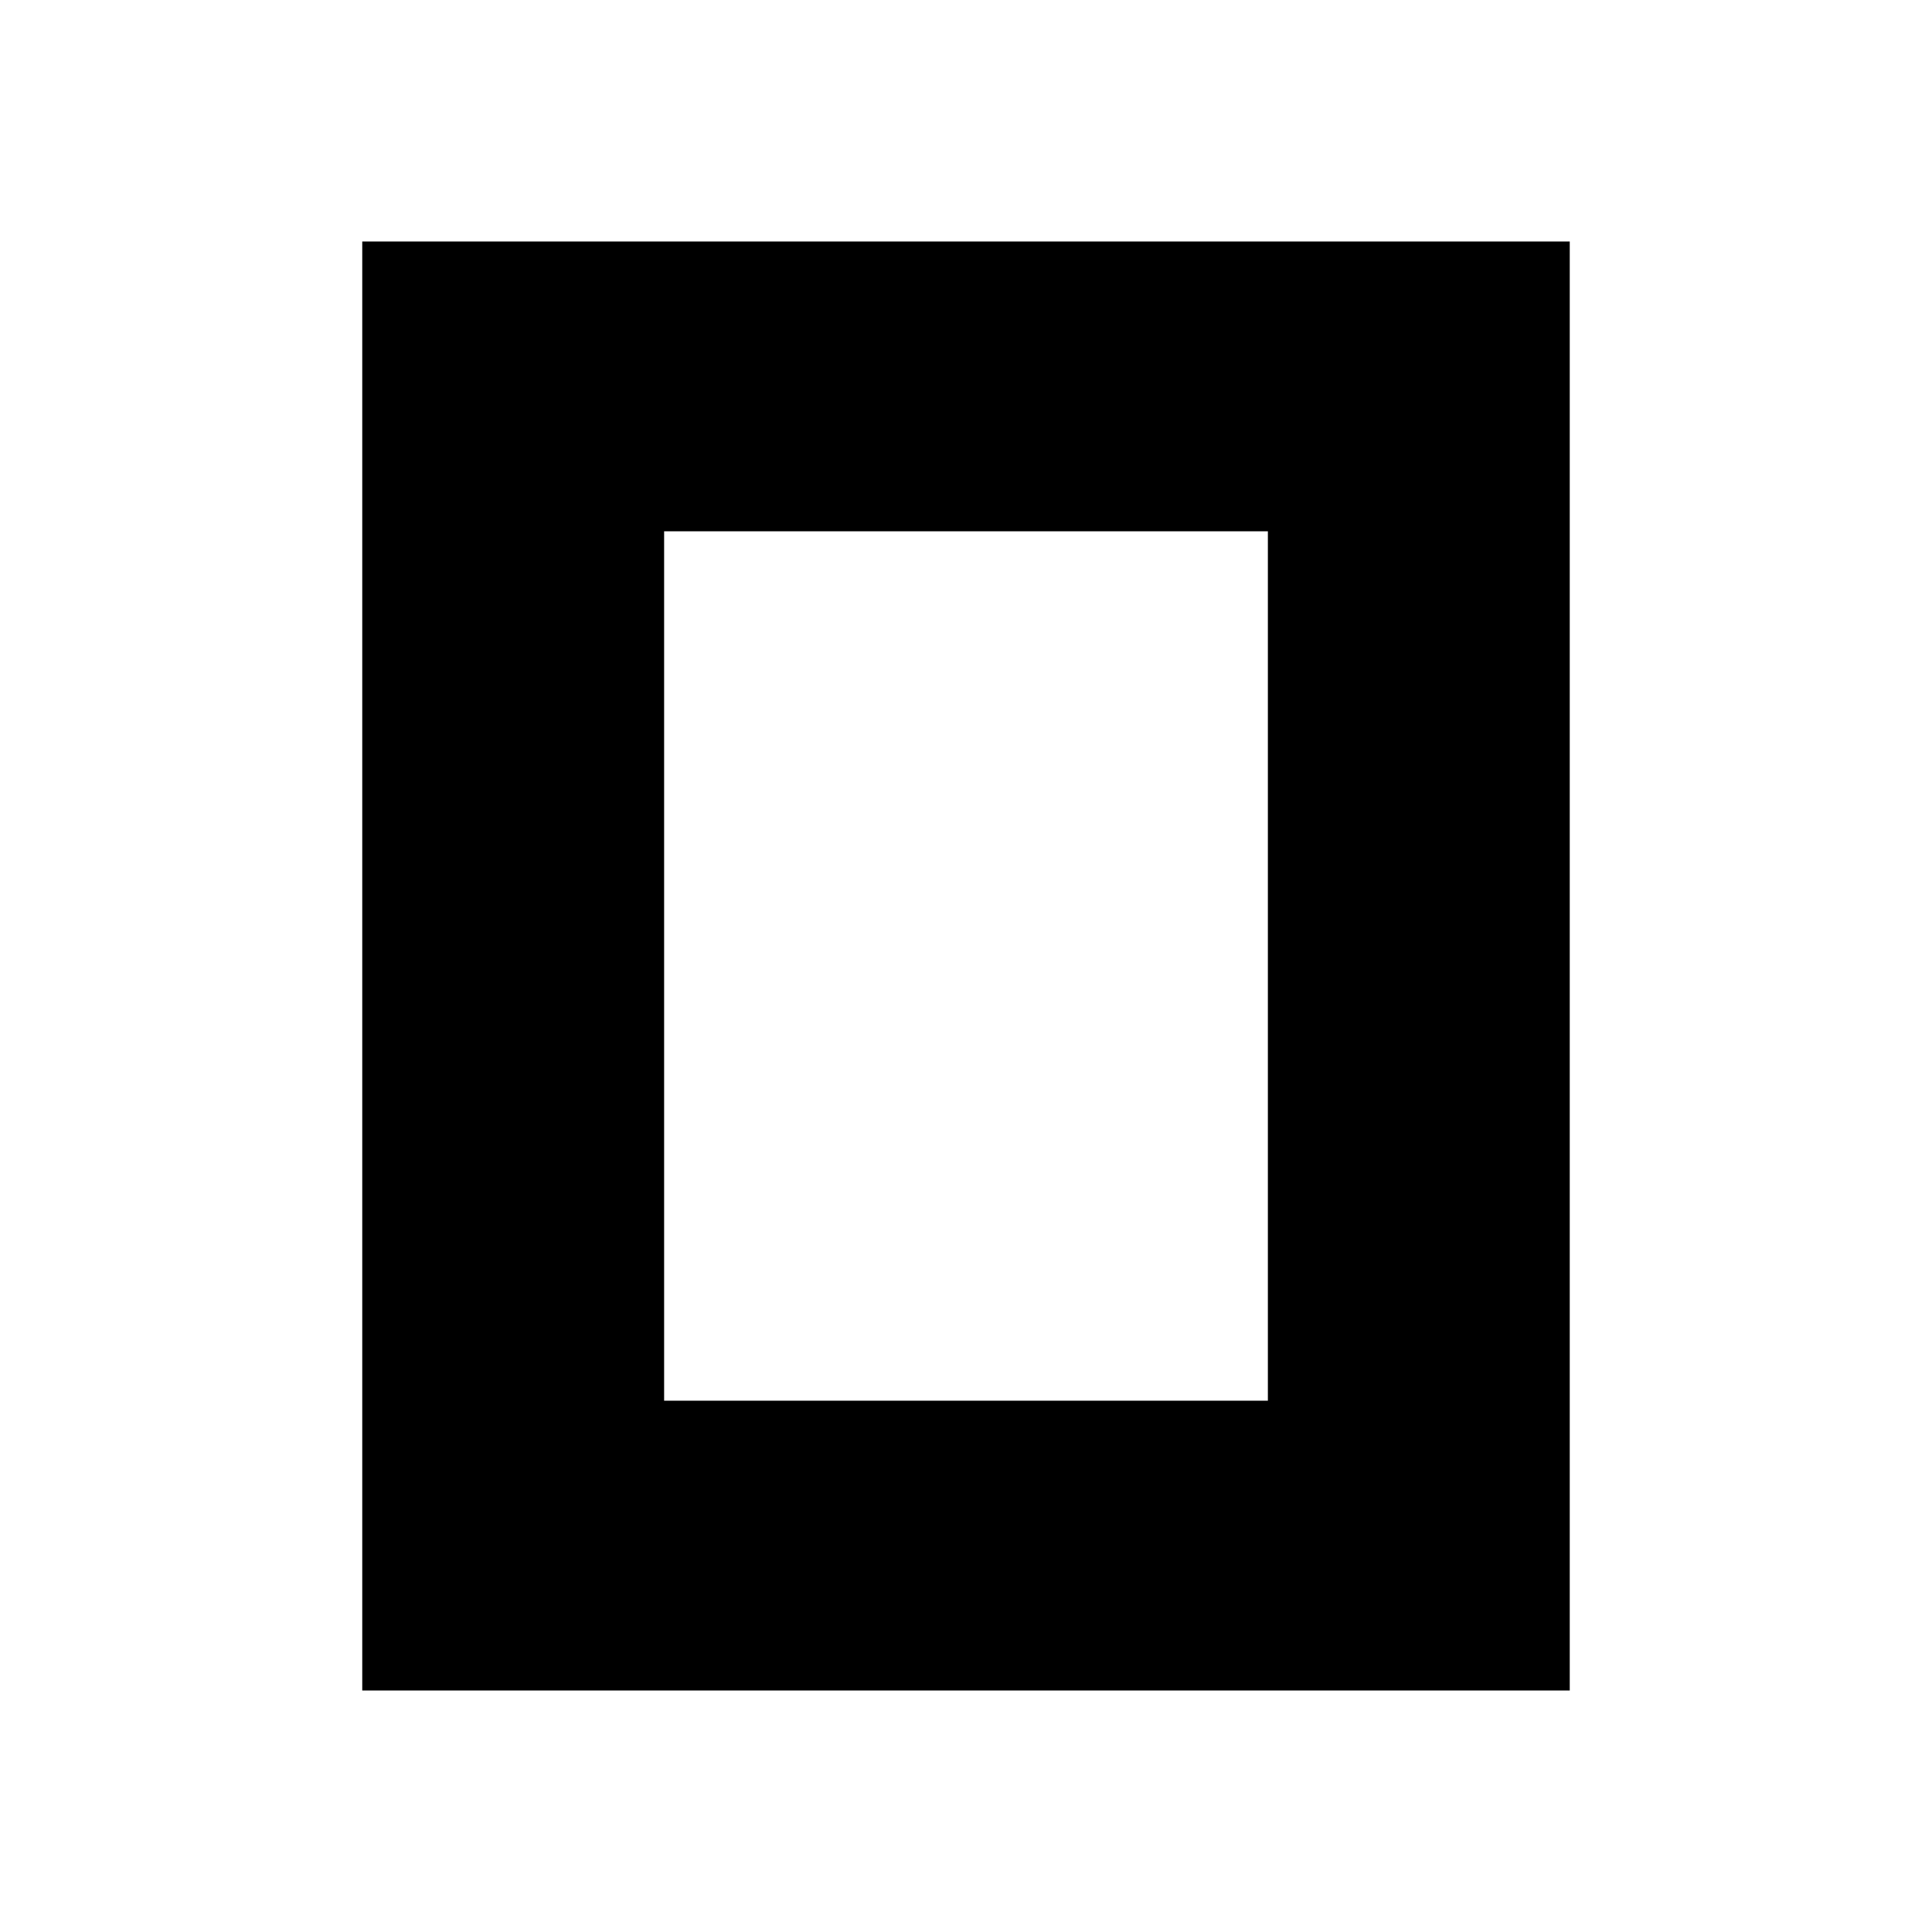
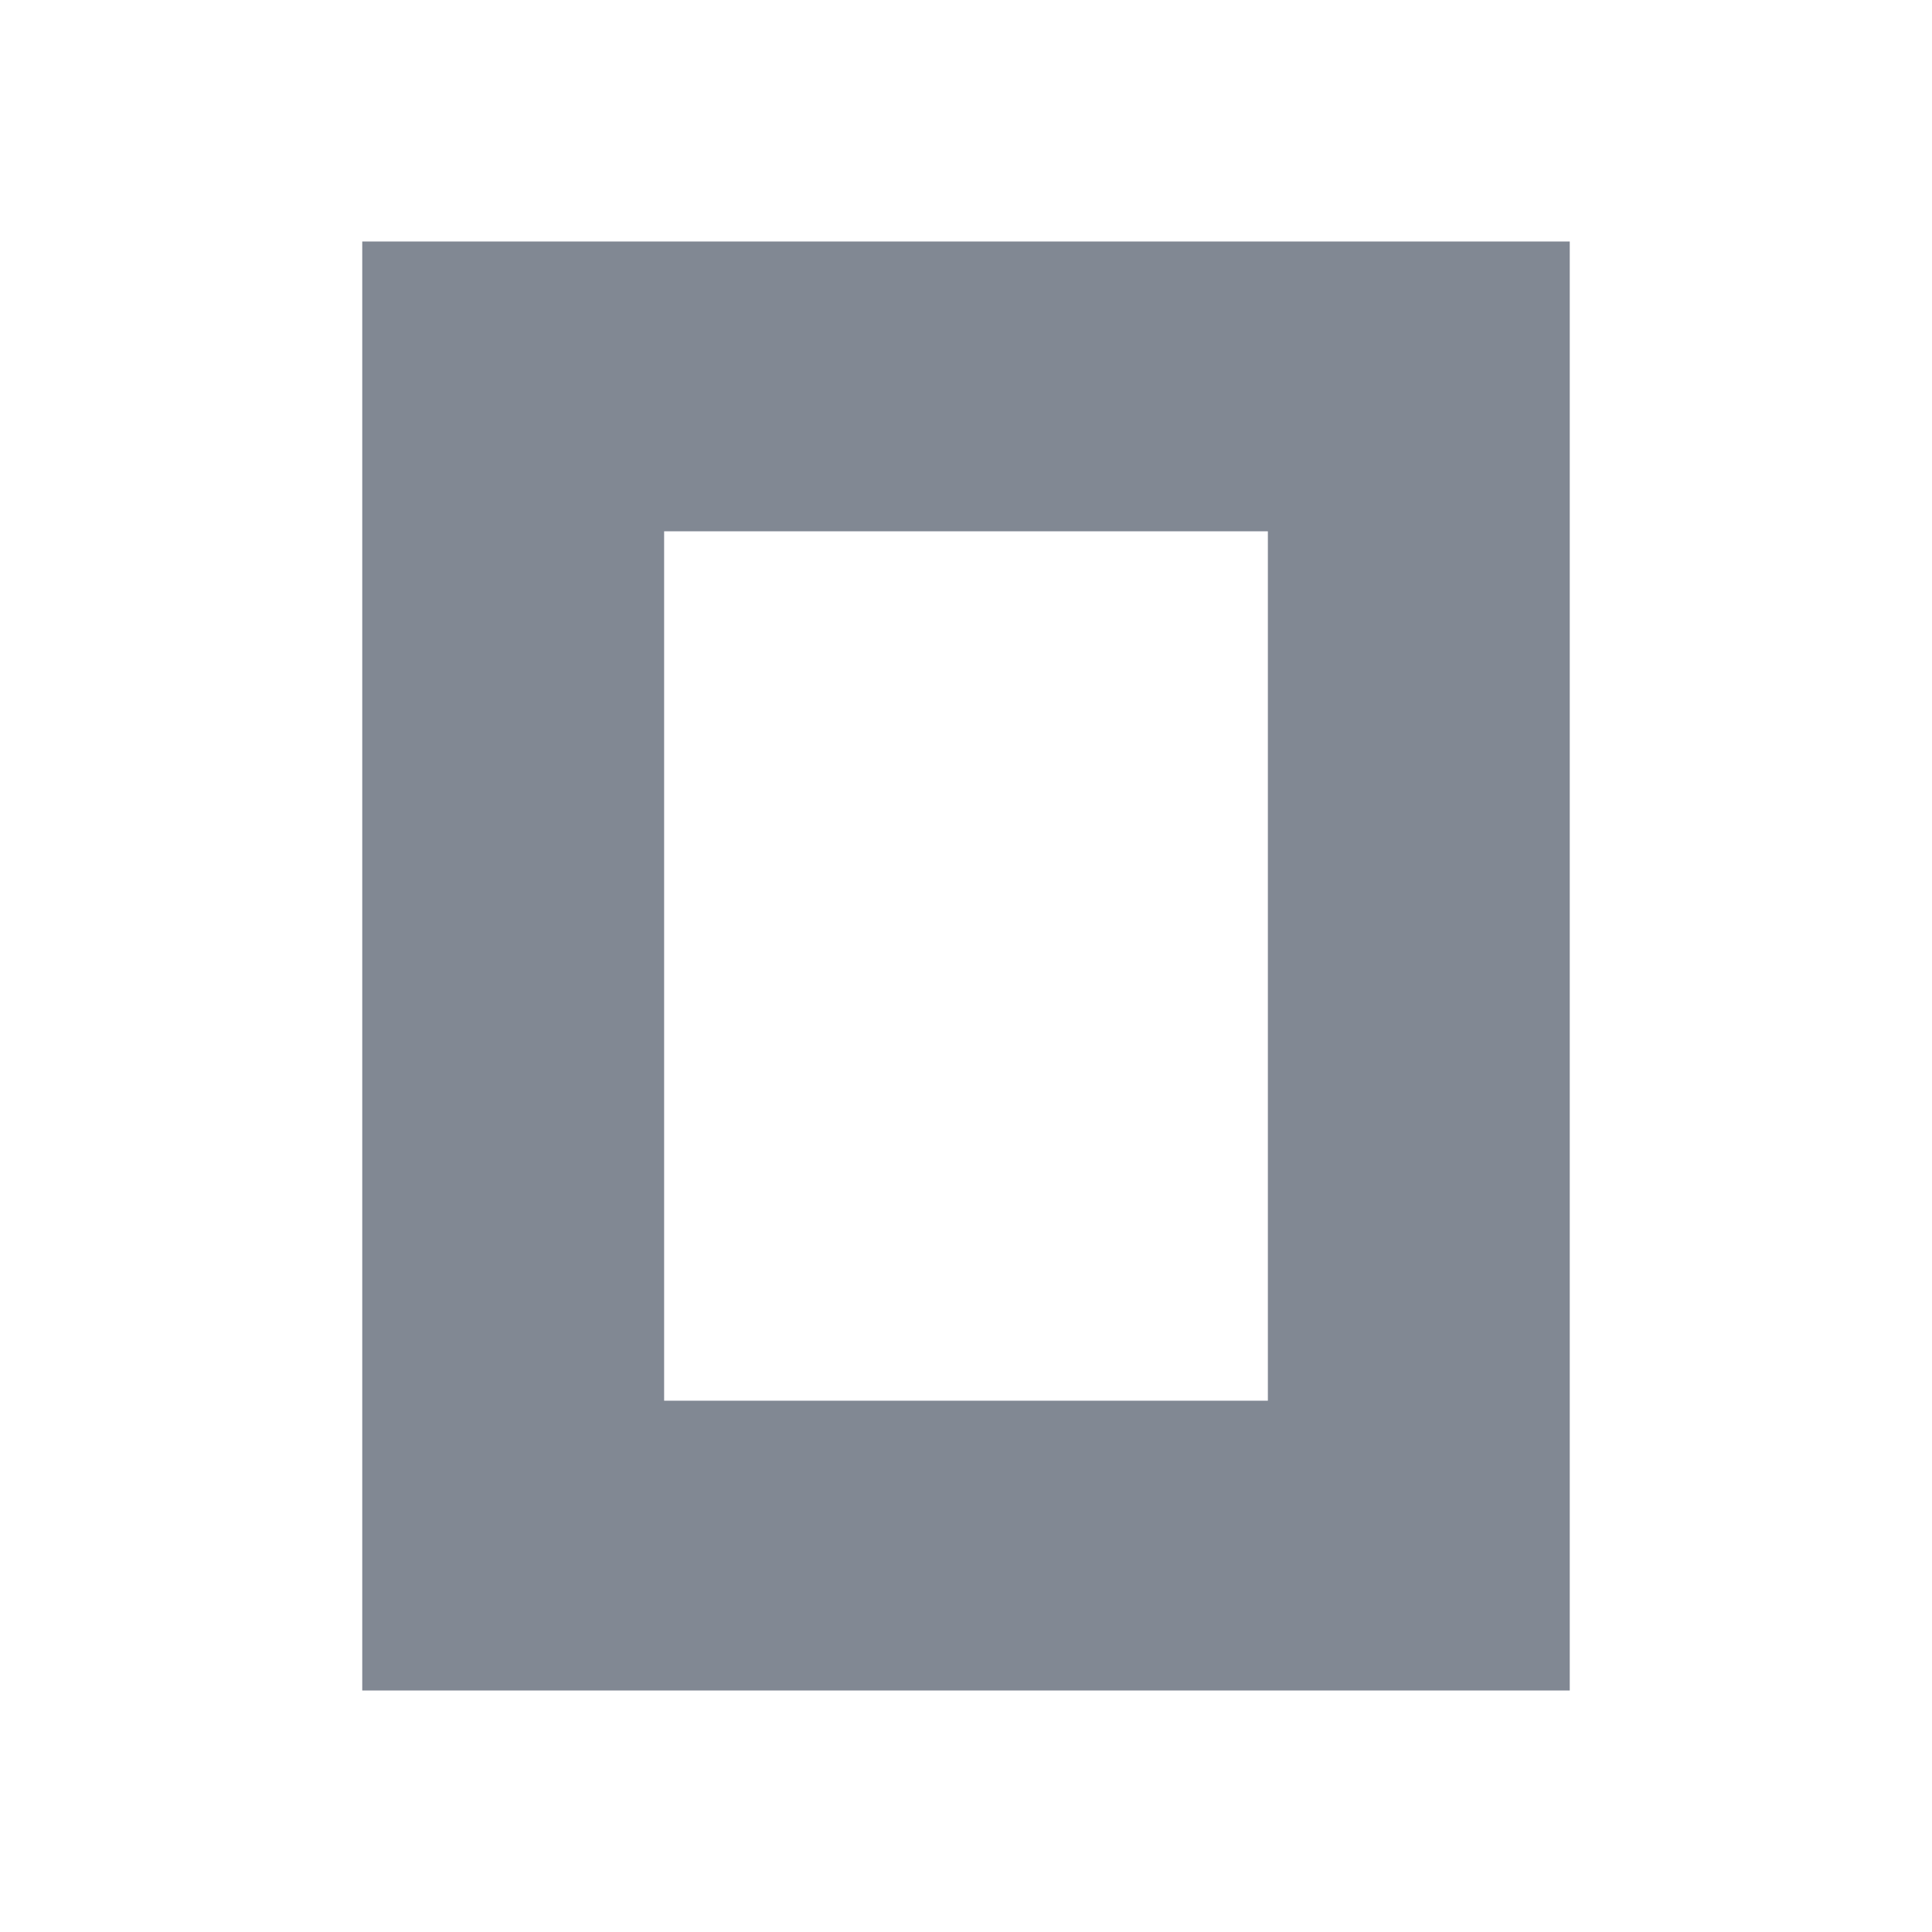
- <svg xmlns="http://www.w3.org/2000/svg" width="16" height="16" viewBox="0 0 16 16" fill="none">
+ <svg xmlns="http://www.w3.org/2000/svg" color="#818893" width="16" height="16" viewBox="0 0 16 16" fill="none">
  <path fill-rule="evenodd" clip-rule="evenodd" d="M13 14H3V2H13V14ZM10.5 4.4H5.5V11.6H10.5V4.4Z" fill="currentColor" />
</svg>
